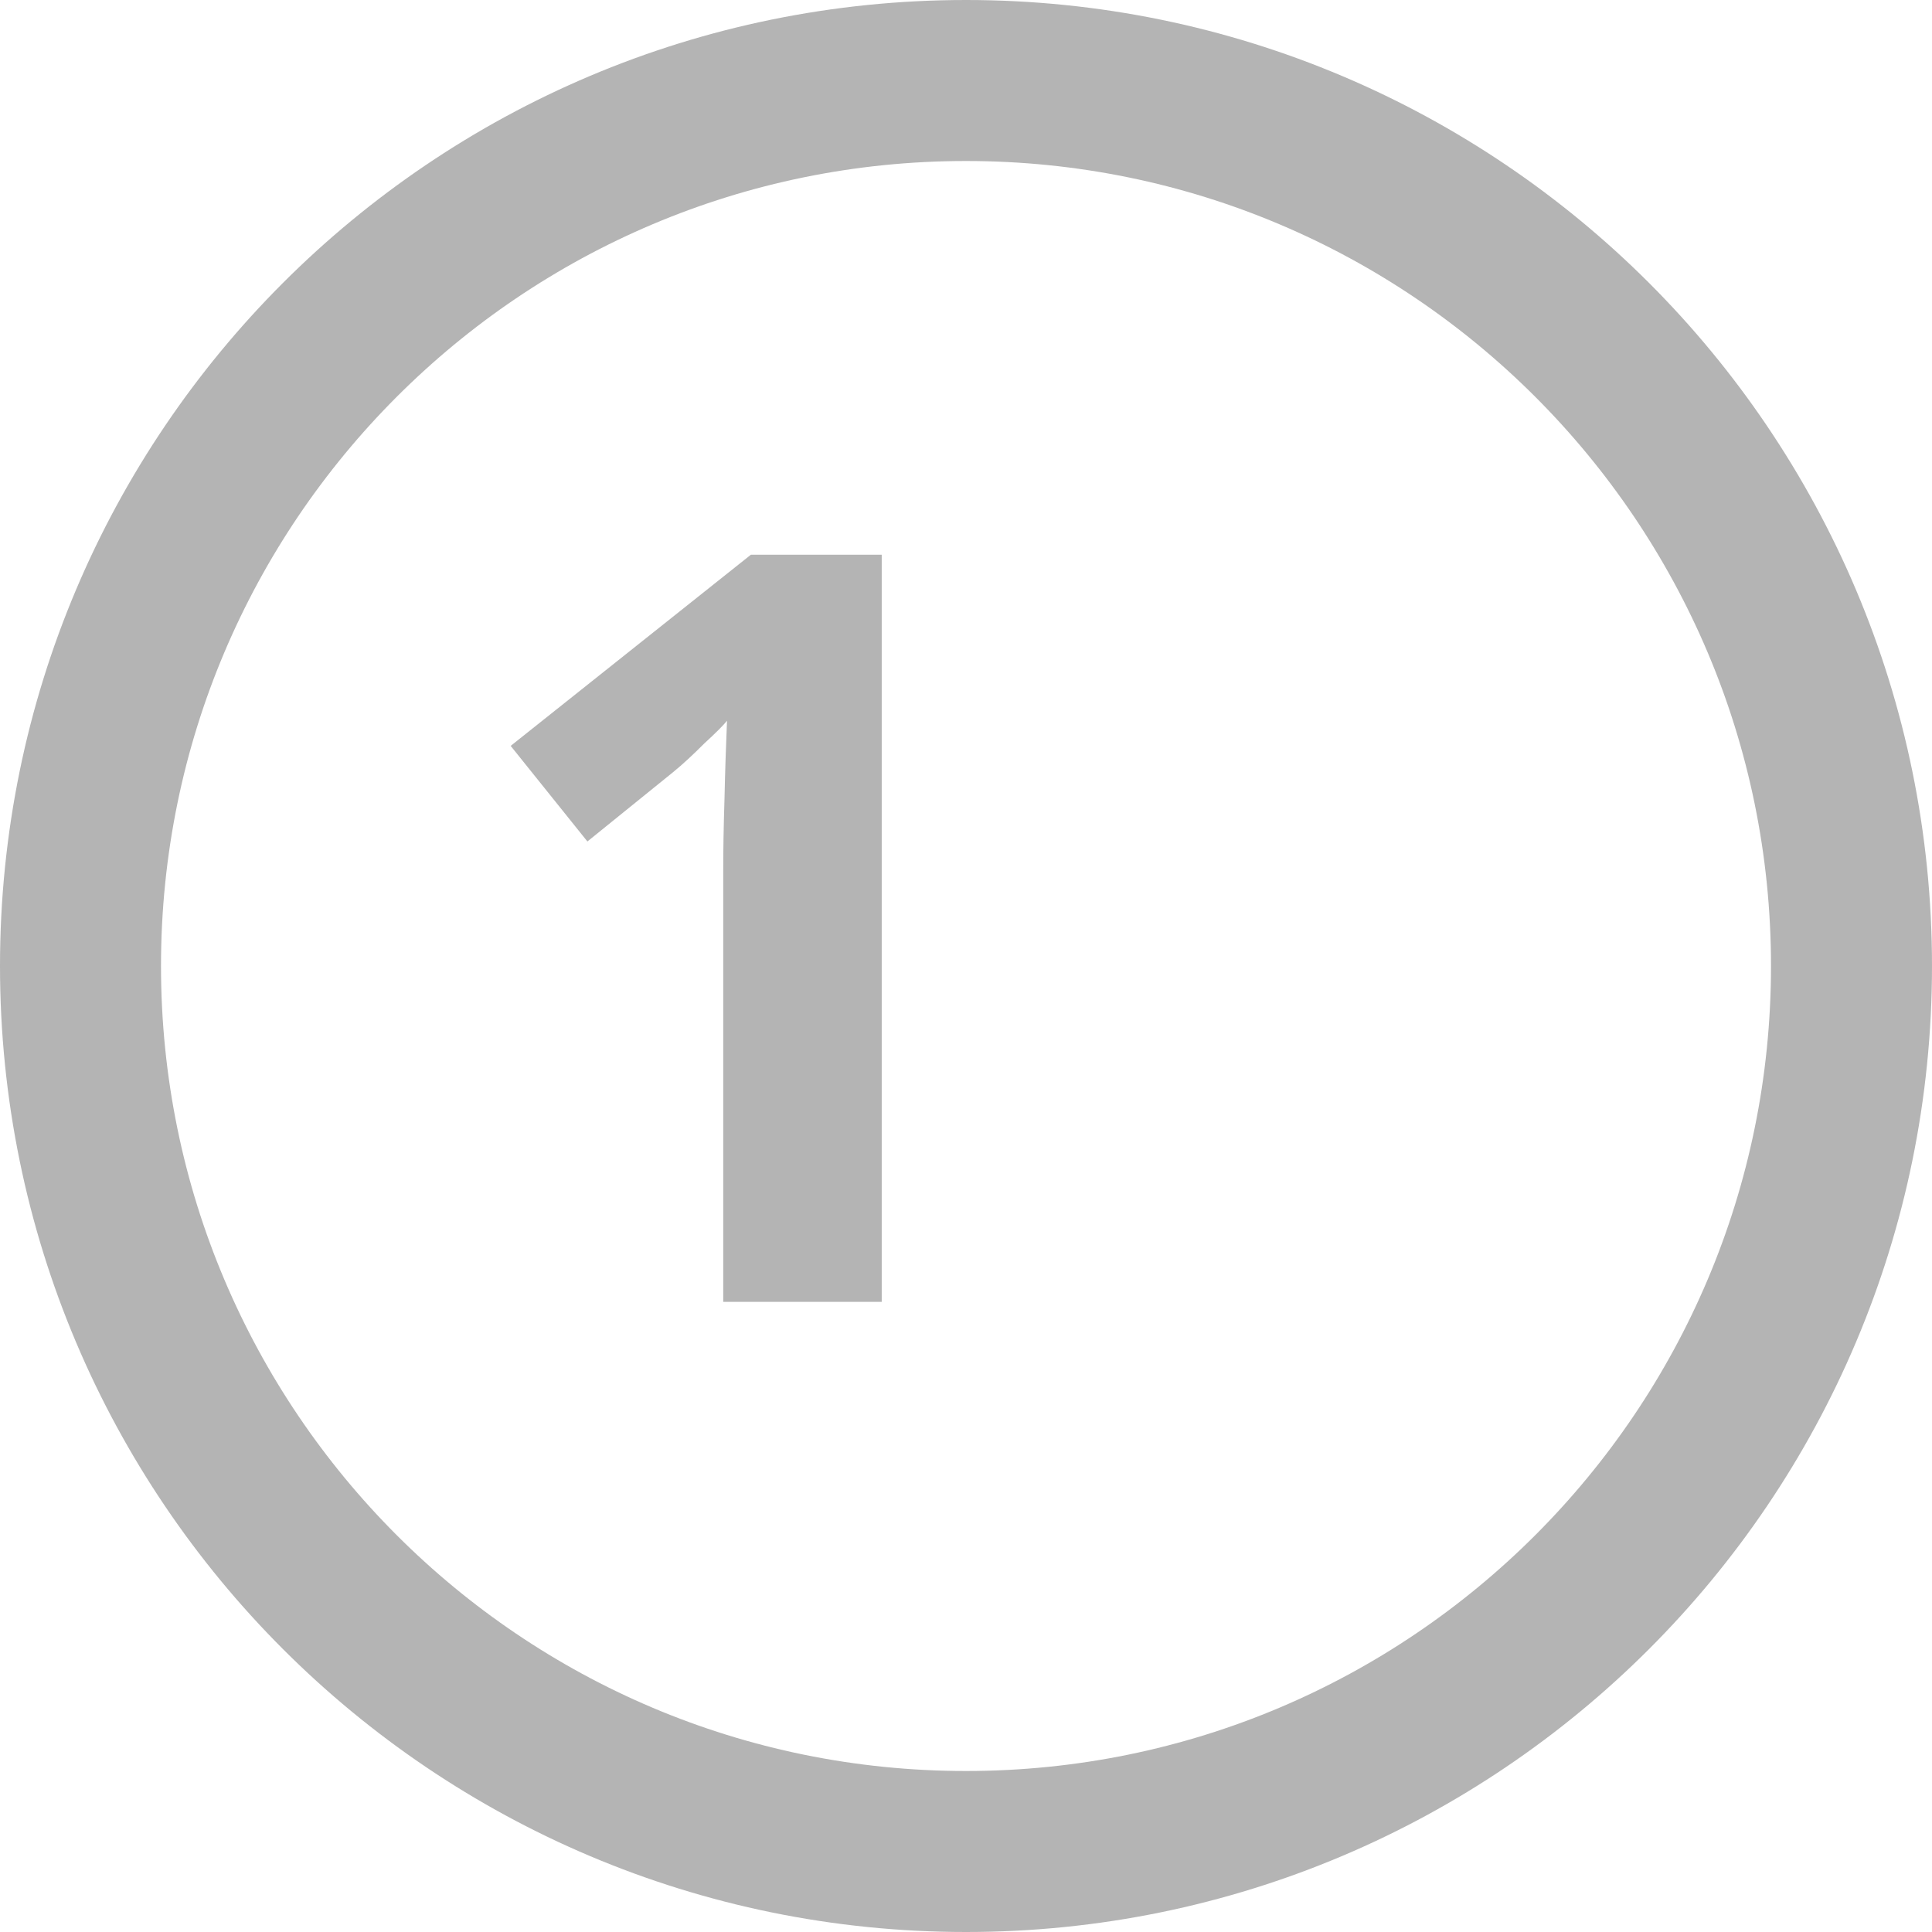
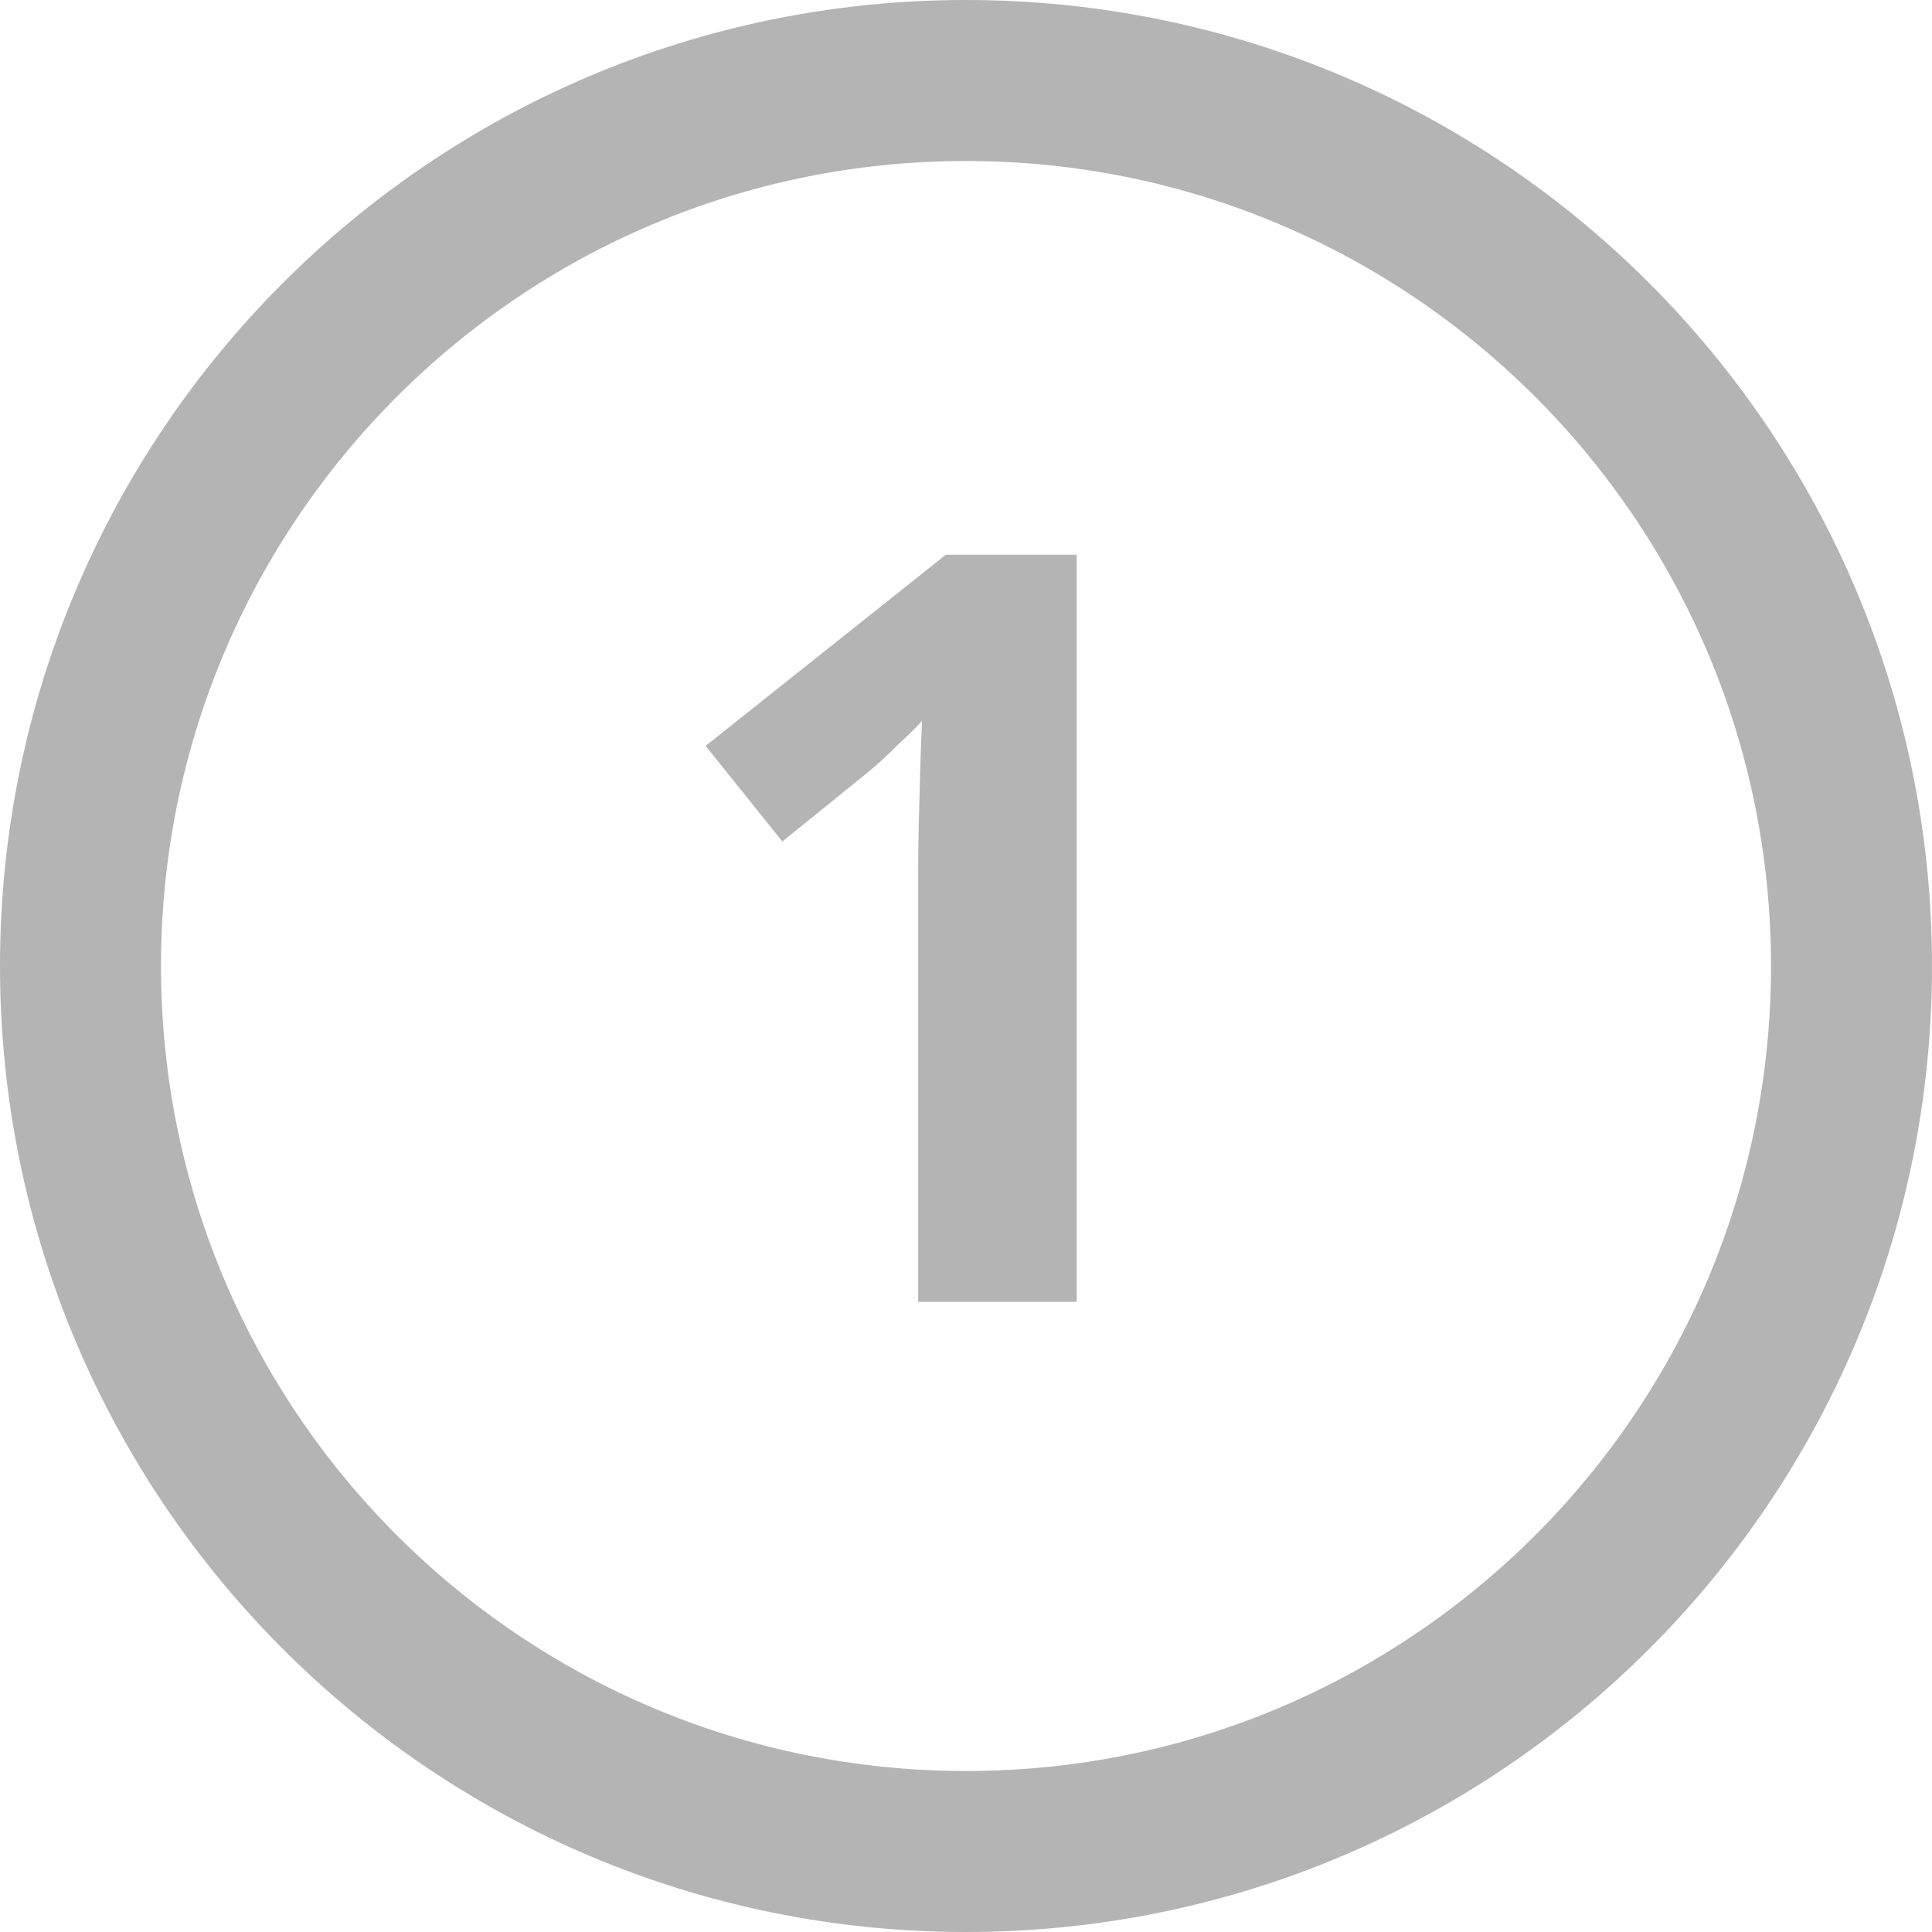
<svg xmlns="http://www.w3.org/2000/svg" width="24px" height="24px" viewBox="0 0 24 24" version="1.1">
  <defs />
  <g id="Components" stroke="none" stroke-width="1" fill="none" fill-rule="evenodd" opacity="0.5">
-     <g id="Toolkit-Documentation:-Components" transform="translate(-137, -1425)">
-       <g id="Button-&amp;-Indicatiors" transform="translate(134, 1269)">
+     <g id="Toolkit-Documentation:-Components" transform="translate(-537, -1159)">
+       <g id="Button-&amp;-Indicatiors" transform="translate(534, 1003)">
        <g id="Badge" transform="translate(3, 142)">
-           <g id="baseline-color_lens-24px-copy" transform="translate(0, 14)">
-             <polygon id="Shape" points="0 0 24 0 24 24 0 24" />
-             <circle id="Oval" stroke="#696969" stroke-width="2" cx="12" cy="12" r="11" />
-             <text id="↳-1-to-2-Characters" font-family="SoletoTrial-Bold, Soleto Trial" font-size="13" font-weight="bold" line-spacing="13" fill="#696969">
-               <tspan x="5.578" y="16.169">1</tspan>
-             </text>
+           <g id="Group-9" transform="translate(0, 14)">
+             <g id="baseline-color_lens-24px-copy">
+               <polygon id="Shape" points="0 0 24 0 24 24 0 24" />
+               <circle id="Oval" stroke="#696969" stroke-width="2" cx="12" cy="12" r="11" />
+               <text id="↳-1-to-2-Characters" font-family="SoletoTrial-Bold, Soleto Trial" font-size="13" font-weight="bold" line-spacing="13" fill="#696969">
+                 <tspan x="8" y="16.169">1</tspan>
+               </text>
+             </g>
          </g>
        </g>
      </g>
    </g>
  </g>
</svg>
